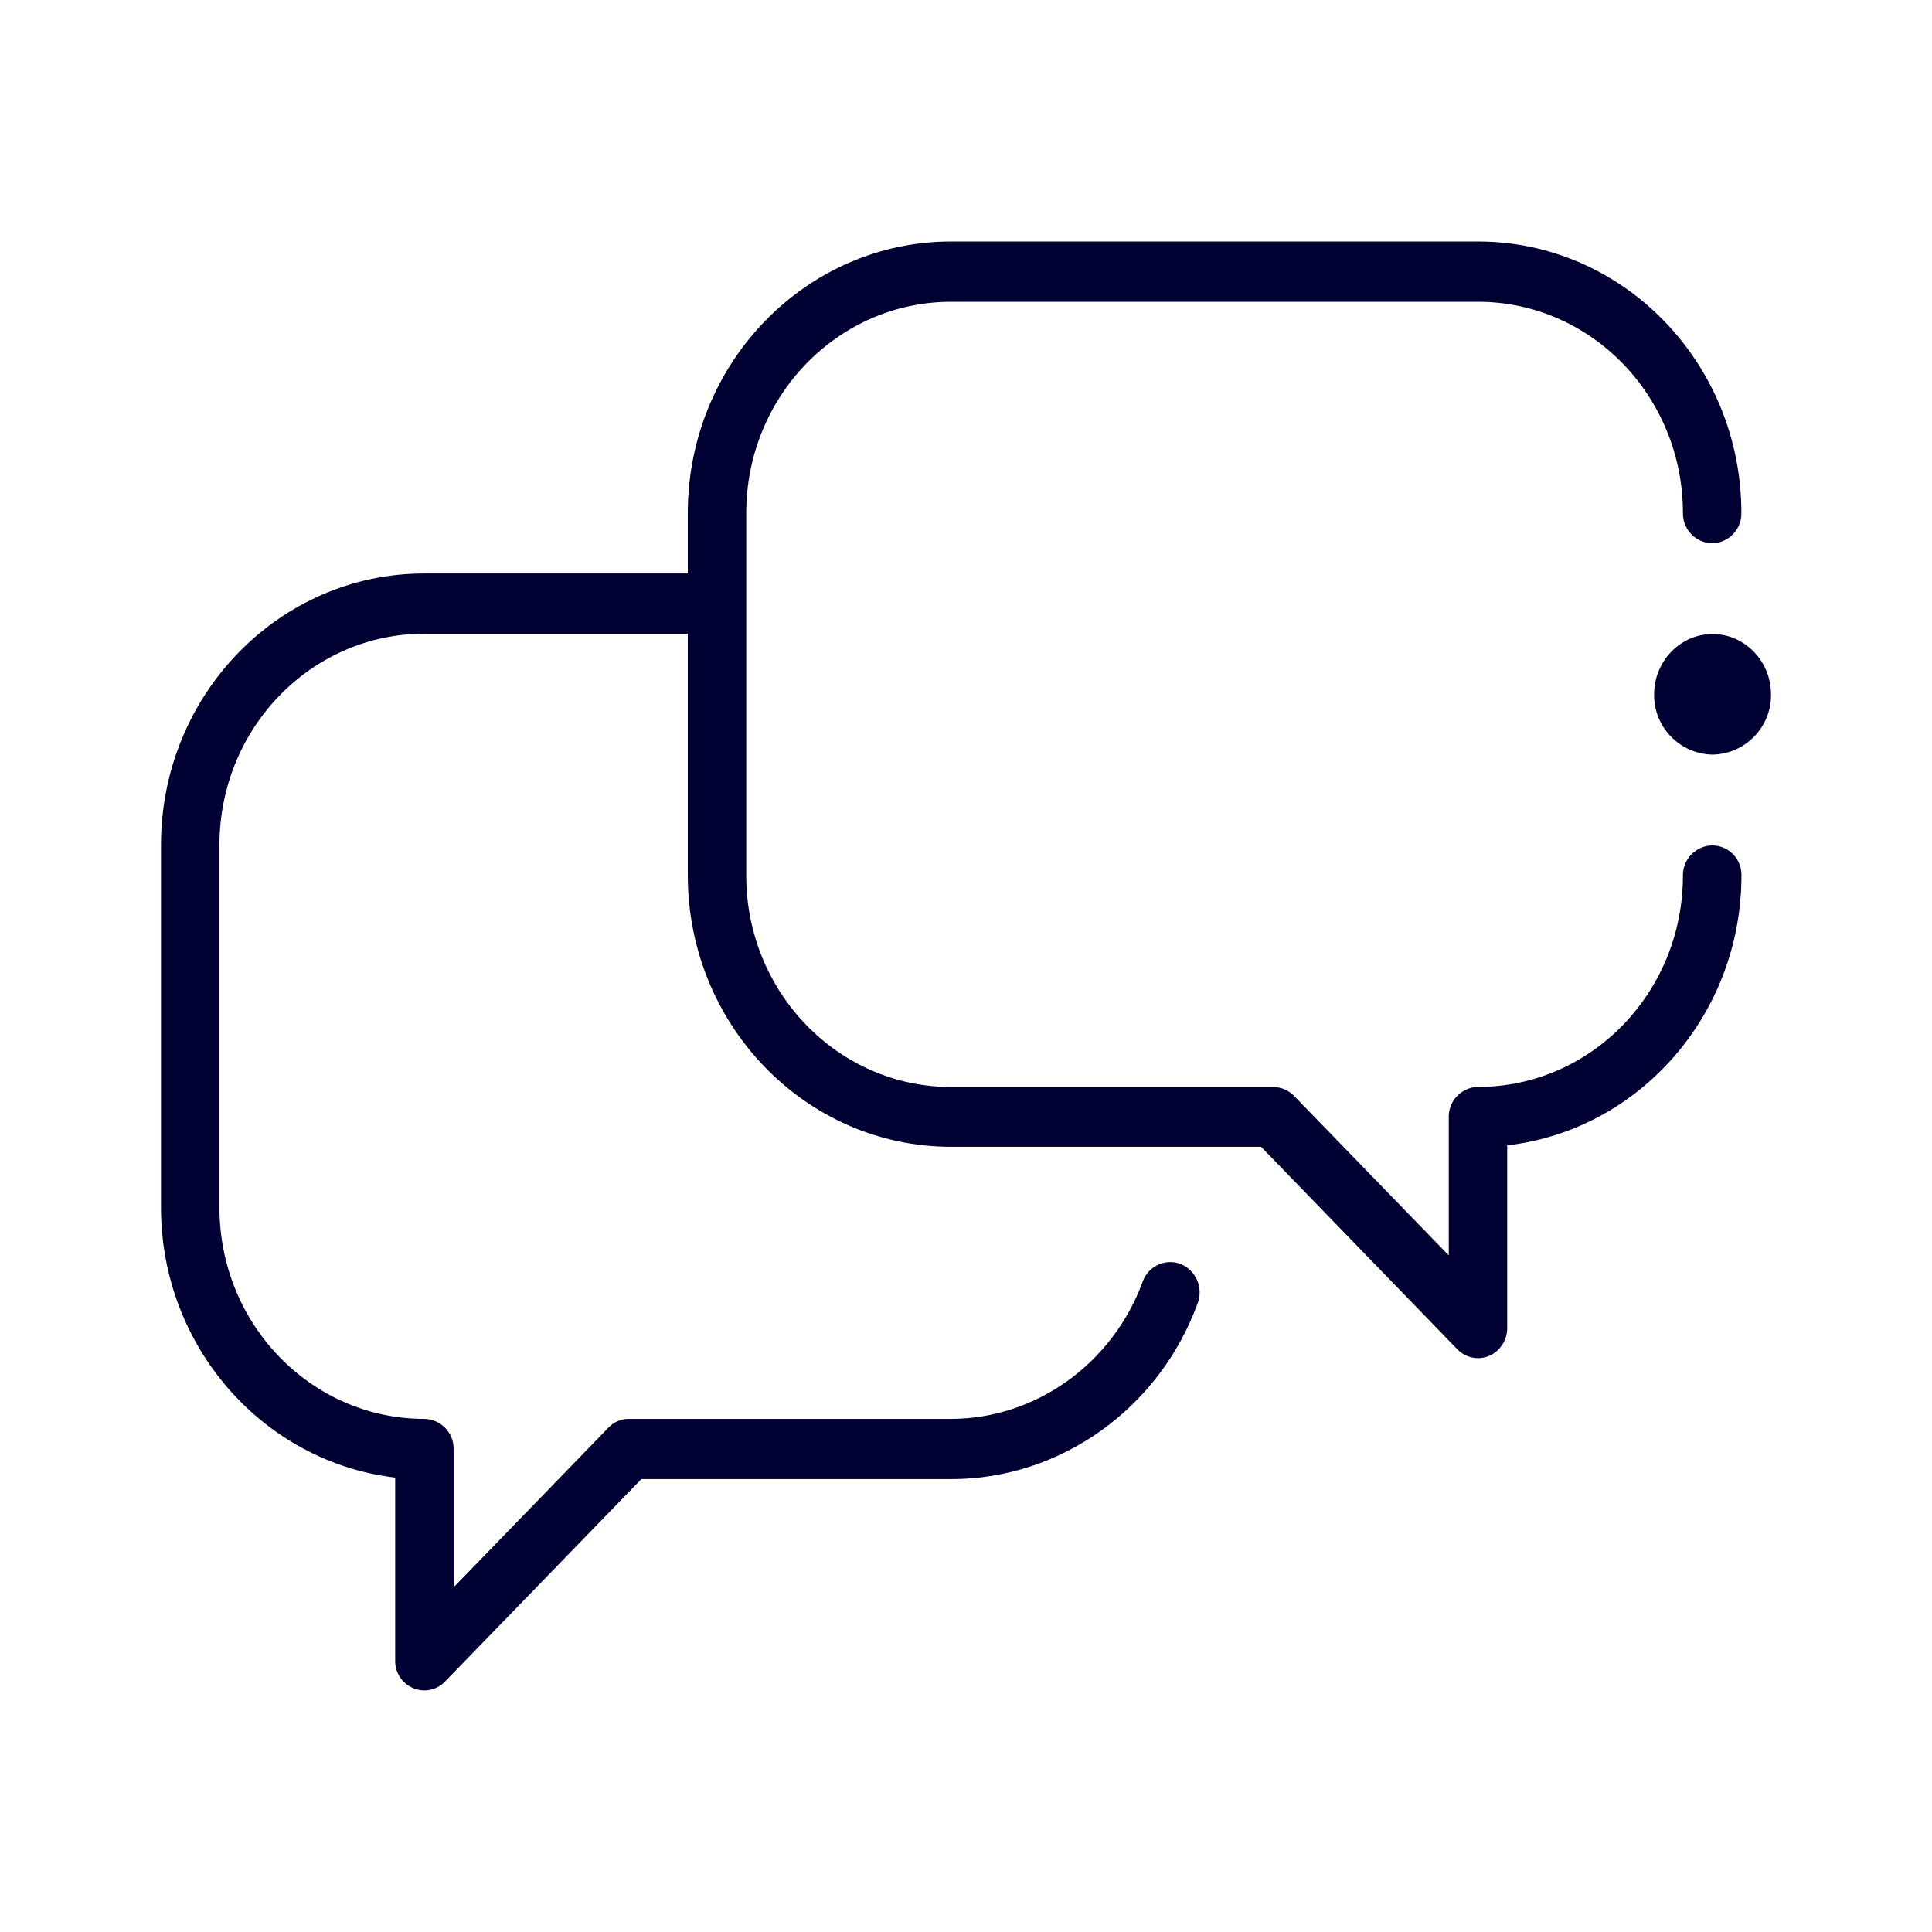
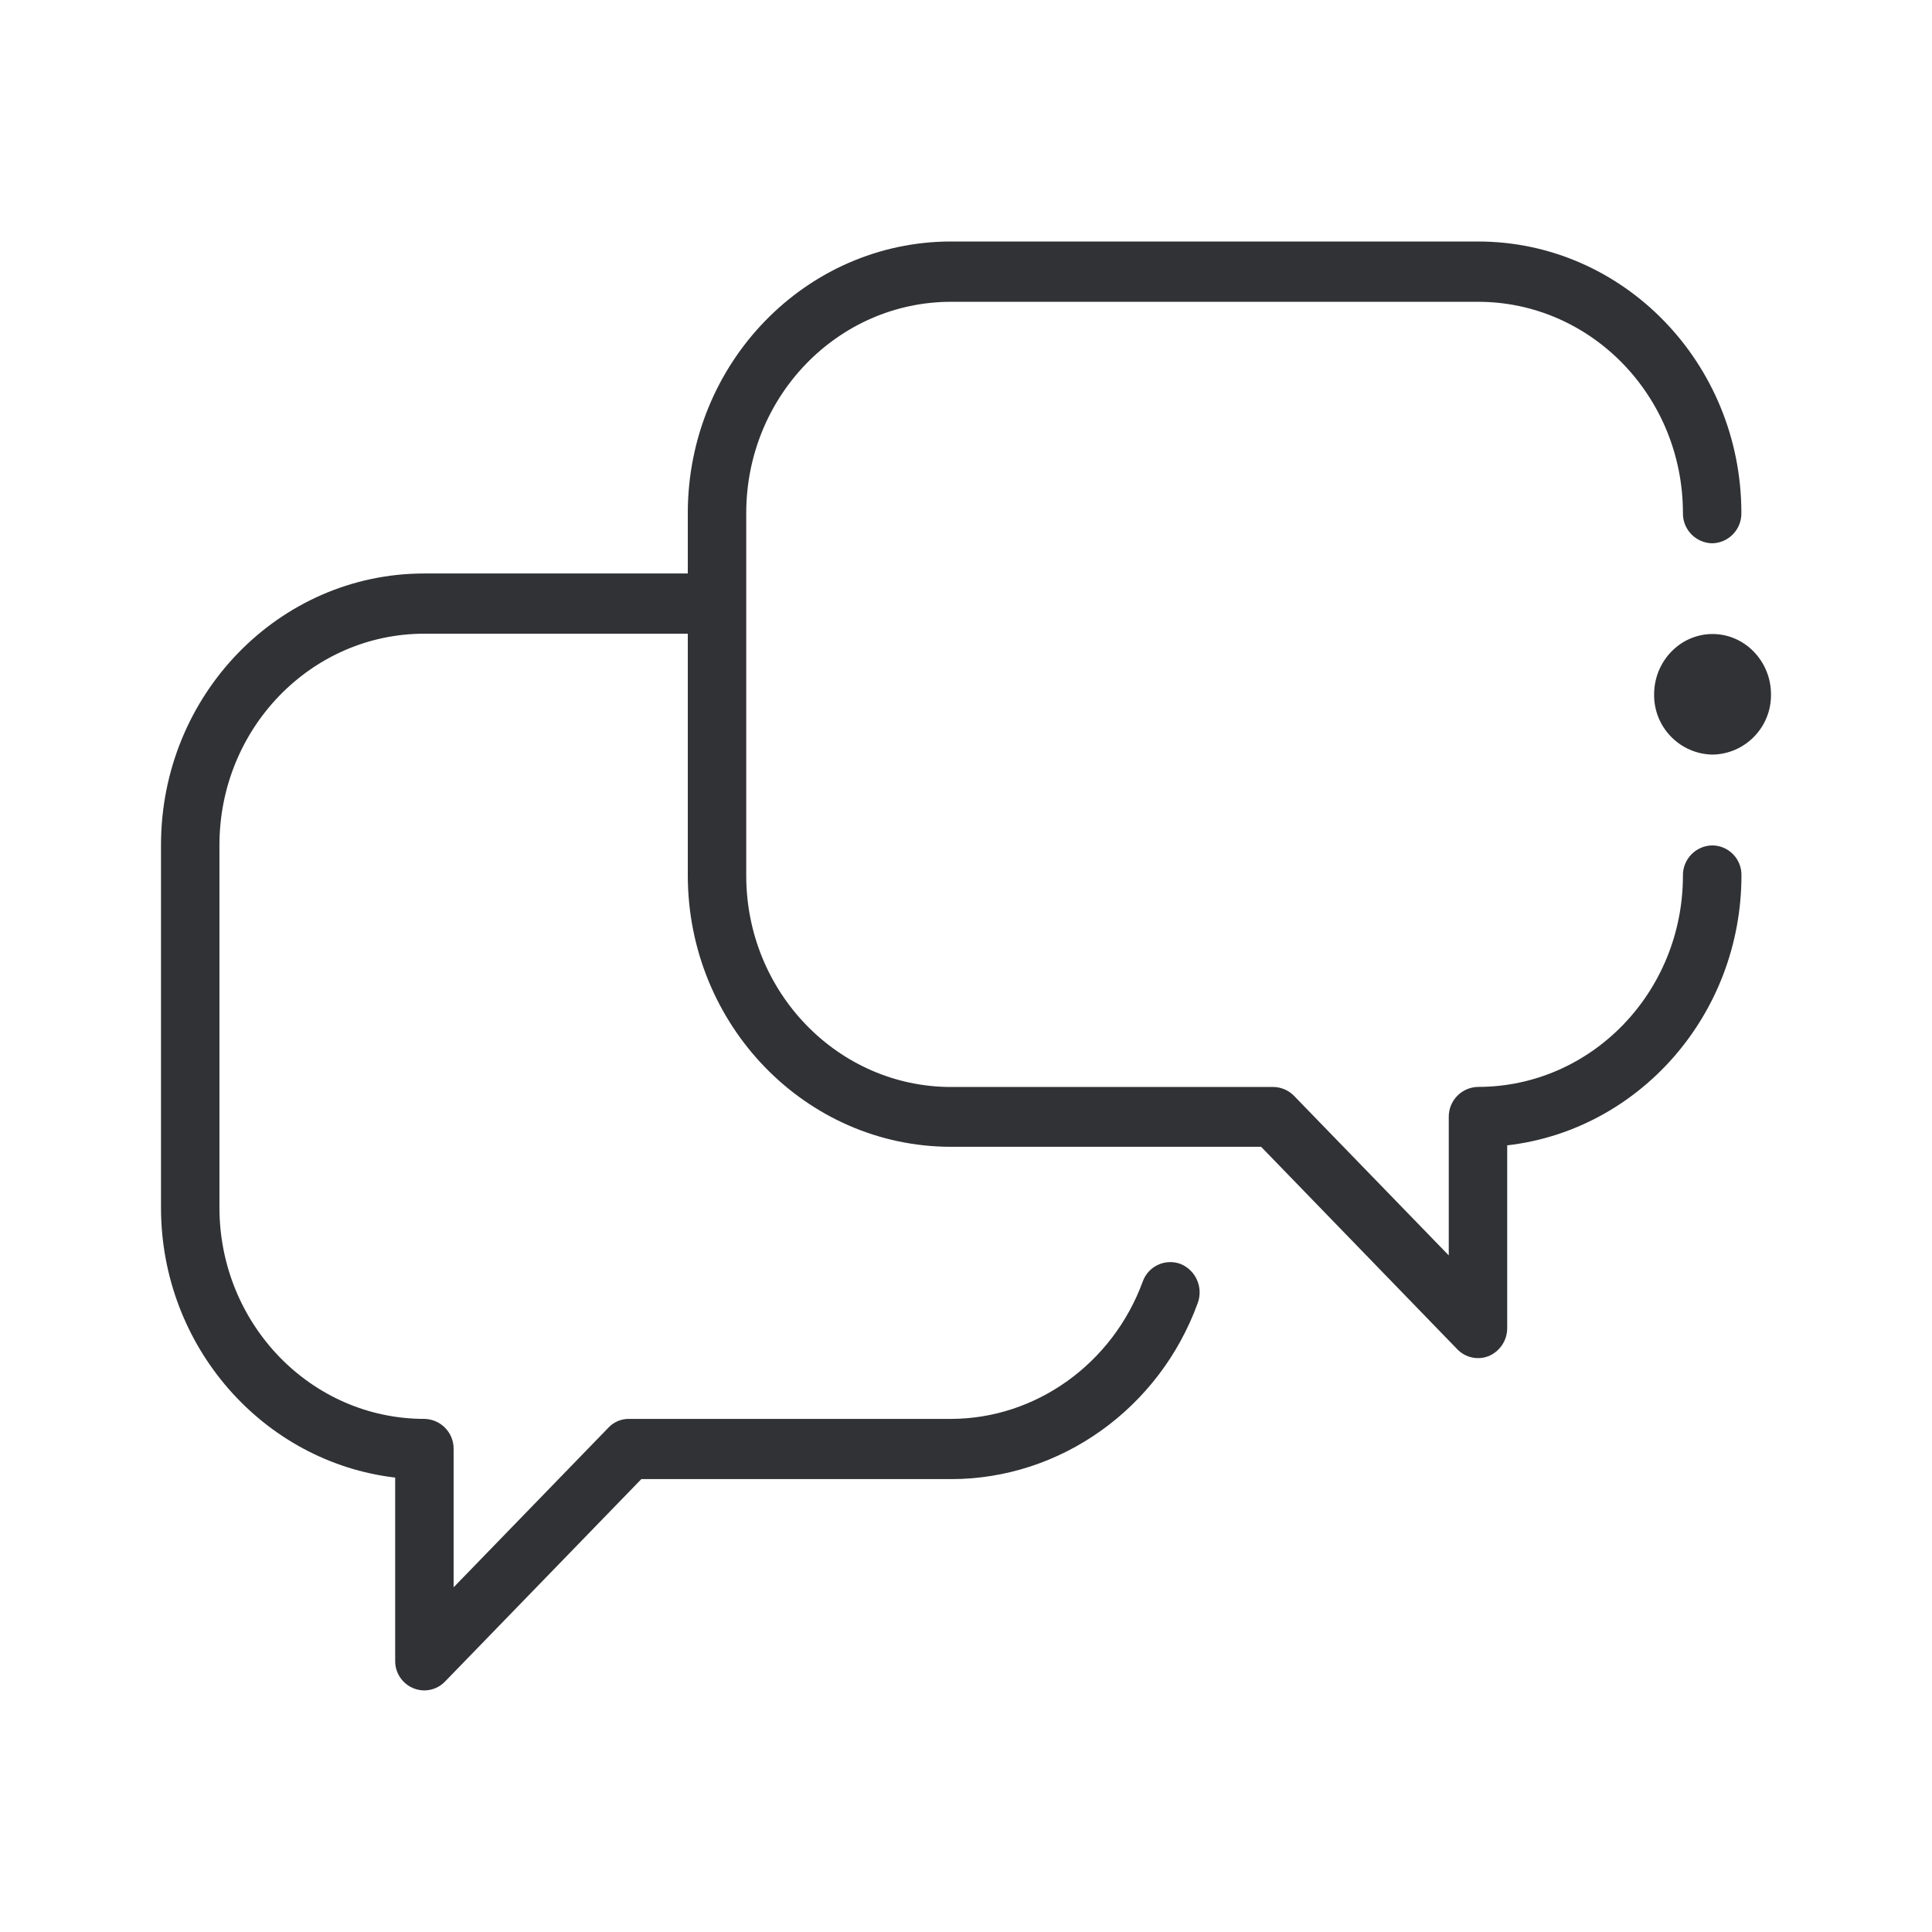
<svg xmlns="http://www.w3.org/2000/svg" width="24" height="24">
-   <path d="M22 8.626a.739.739 0 0 1-.726.748.739.739 0 0 1-.726-.748c0-.413.326-.75.726-.75.4 0 .726.337.726.75Zm-.73 1.876a.37.37 0 0 0-.364.375c0 1.45-1.14 2.625-2.546 2.625a.37.37 0 0 0-.363.375v1.718l-1.922-1.982a.363.363 0 0 0-.26-.11h-3.999c-1.405 0-2.546-1.177-2.546-2.626V6.374c0-1.45 1.14-2.625 2.546-2.625h6.544c1.406 0 2.546 1.176 2.546 2.625a.37.37 0 0 0 .363.375.37.37 0 0 0 .363-.375C21.632 4.512 20.166 3 18.36 3h-6.544C10.01 3 8.544 4.512 8.544 6.374v.75H5.272C3.466 7.123 2 8.634 2 10.497V15c0 1.733 1.275 3.163 2.909 3.355v2.27a.364.364 0 0 0 .363.374.358.358 0 0 0 .256-.11l2.439-2.515h3.85c1.358 0 2.587-.878 3.062-2.188a.382.382 0 0 0-.214-.485.364.364 0 0 0-.47.22c-.373 1.018-1.327 1.705-2.384 1.705H7.813a.344.344 0 0 0-.256.11l-1.922 1.982V18a.37.37 0 0 0-.363-.374c-1.406 0-2.546-1.176-2.546-2.626v-4.502c0-1.45 1.14-2.626 2.546-2.626h3.272v3c0 1.862 1.466 3.374 3.272 3.374h3.85l2.438 2.516a.358.358 0 0 0 .396.081.377.377 0 0 0 .223-.345v-2.27c1.634-.188 2.91-1.618 2.91-3.356a.365.365 0 0 0-.364-.37Z" fill="#003" fill-rule="nonzero" />
+   <path d="M22 8.626a.739.739 0 0 1-.726.748.739.739 0 0 1-.726-.748c0-.413.326-.75.726-.75.4 0 .726.337.726.75Zm-.73 1.876a.37.37 0 0 0-.364.375c0 1.45-1.14 2.625-2.546 2.625a.37.37 0 0 0-.363.375v1.718l-1.922-1.982a.363.363 0 0 0-.26-.11h-3.999c-1.405 0-2.546-1.177-2.546-2.626V6.374c0-1.45 1.14-2.625 2.546-2.625h6.544c1.406 0 2.546 1.176 2.546 2.625a.37.37 0 0 0 .363.375.37.37 0 0 0 .363-.375C21.632 4.512 20.166 3 18.36 3h-6.544C10.01 3 8.544 4.512 8.544 6.374v.75H5.272C3.466 7.123 2 8.634 2 10.497V15c0 1.733 1.275 3.163 2.909 3.355v2.27a.364.364 0 0 0 .363.374.358.358 0 0 0 .256-.11l2.439-2.515h3.85c1.358 0 2.587-.878 3.062-2.188a.382.382 0 0 0-.214-.485.364.364 0 0 0-.47.22c-.373 1.018-1.327 1.705-2.384 1.705H7.813a.344.344 0 0 0-.256.11l-1.922 1.982V18a.37.37 0 0 0-.363-.374c-1.406 0-2.546-1.176-2.546-2.626v-4.502c0-1.45 1.14-2.626 2.546-2.626h3.272v3c0 1.862 1.466 3.374 3.272 3.374h3.85l2.438 2.516a.358.358 0 0 0 .396.081.377.377 0 0 0 .223-.345v-2.27c1.634-.188 2.91-1.618 2.91-3.356a.365.365 0 0 0-.364-.37Z" fill="#313235" fill-rule="nonzero" />
</svg>
